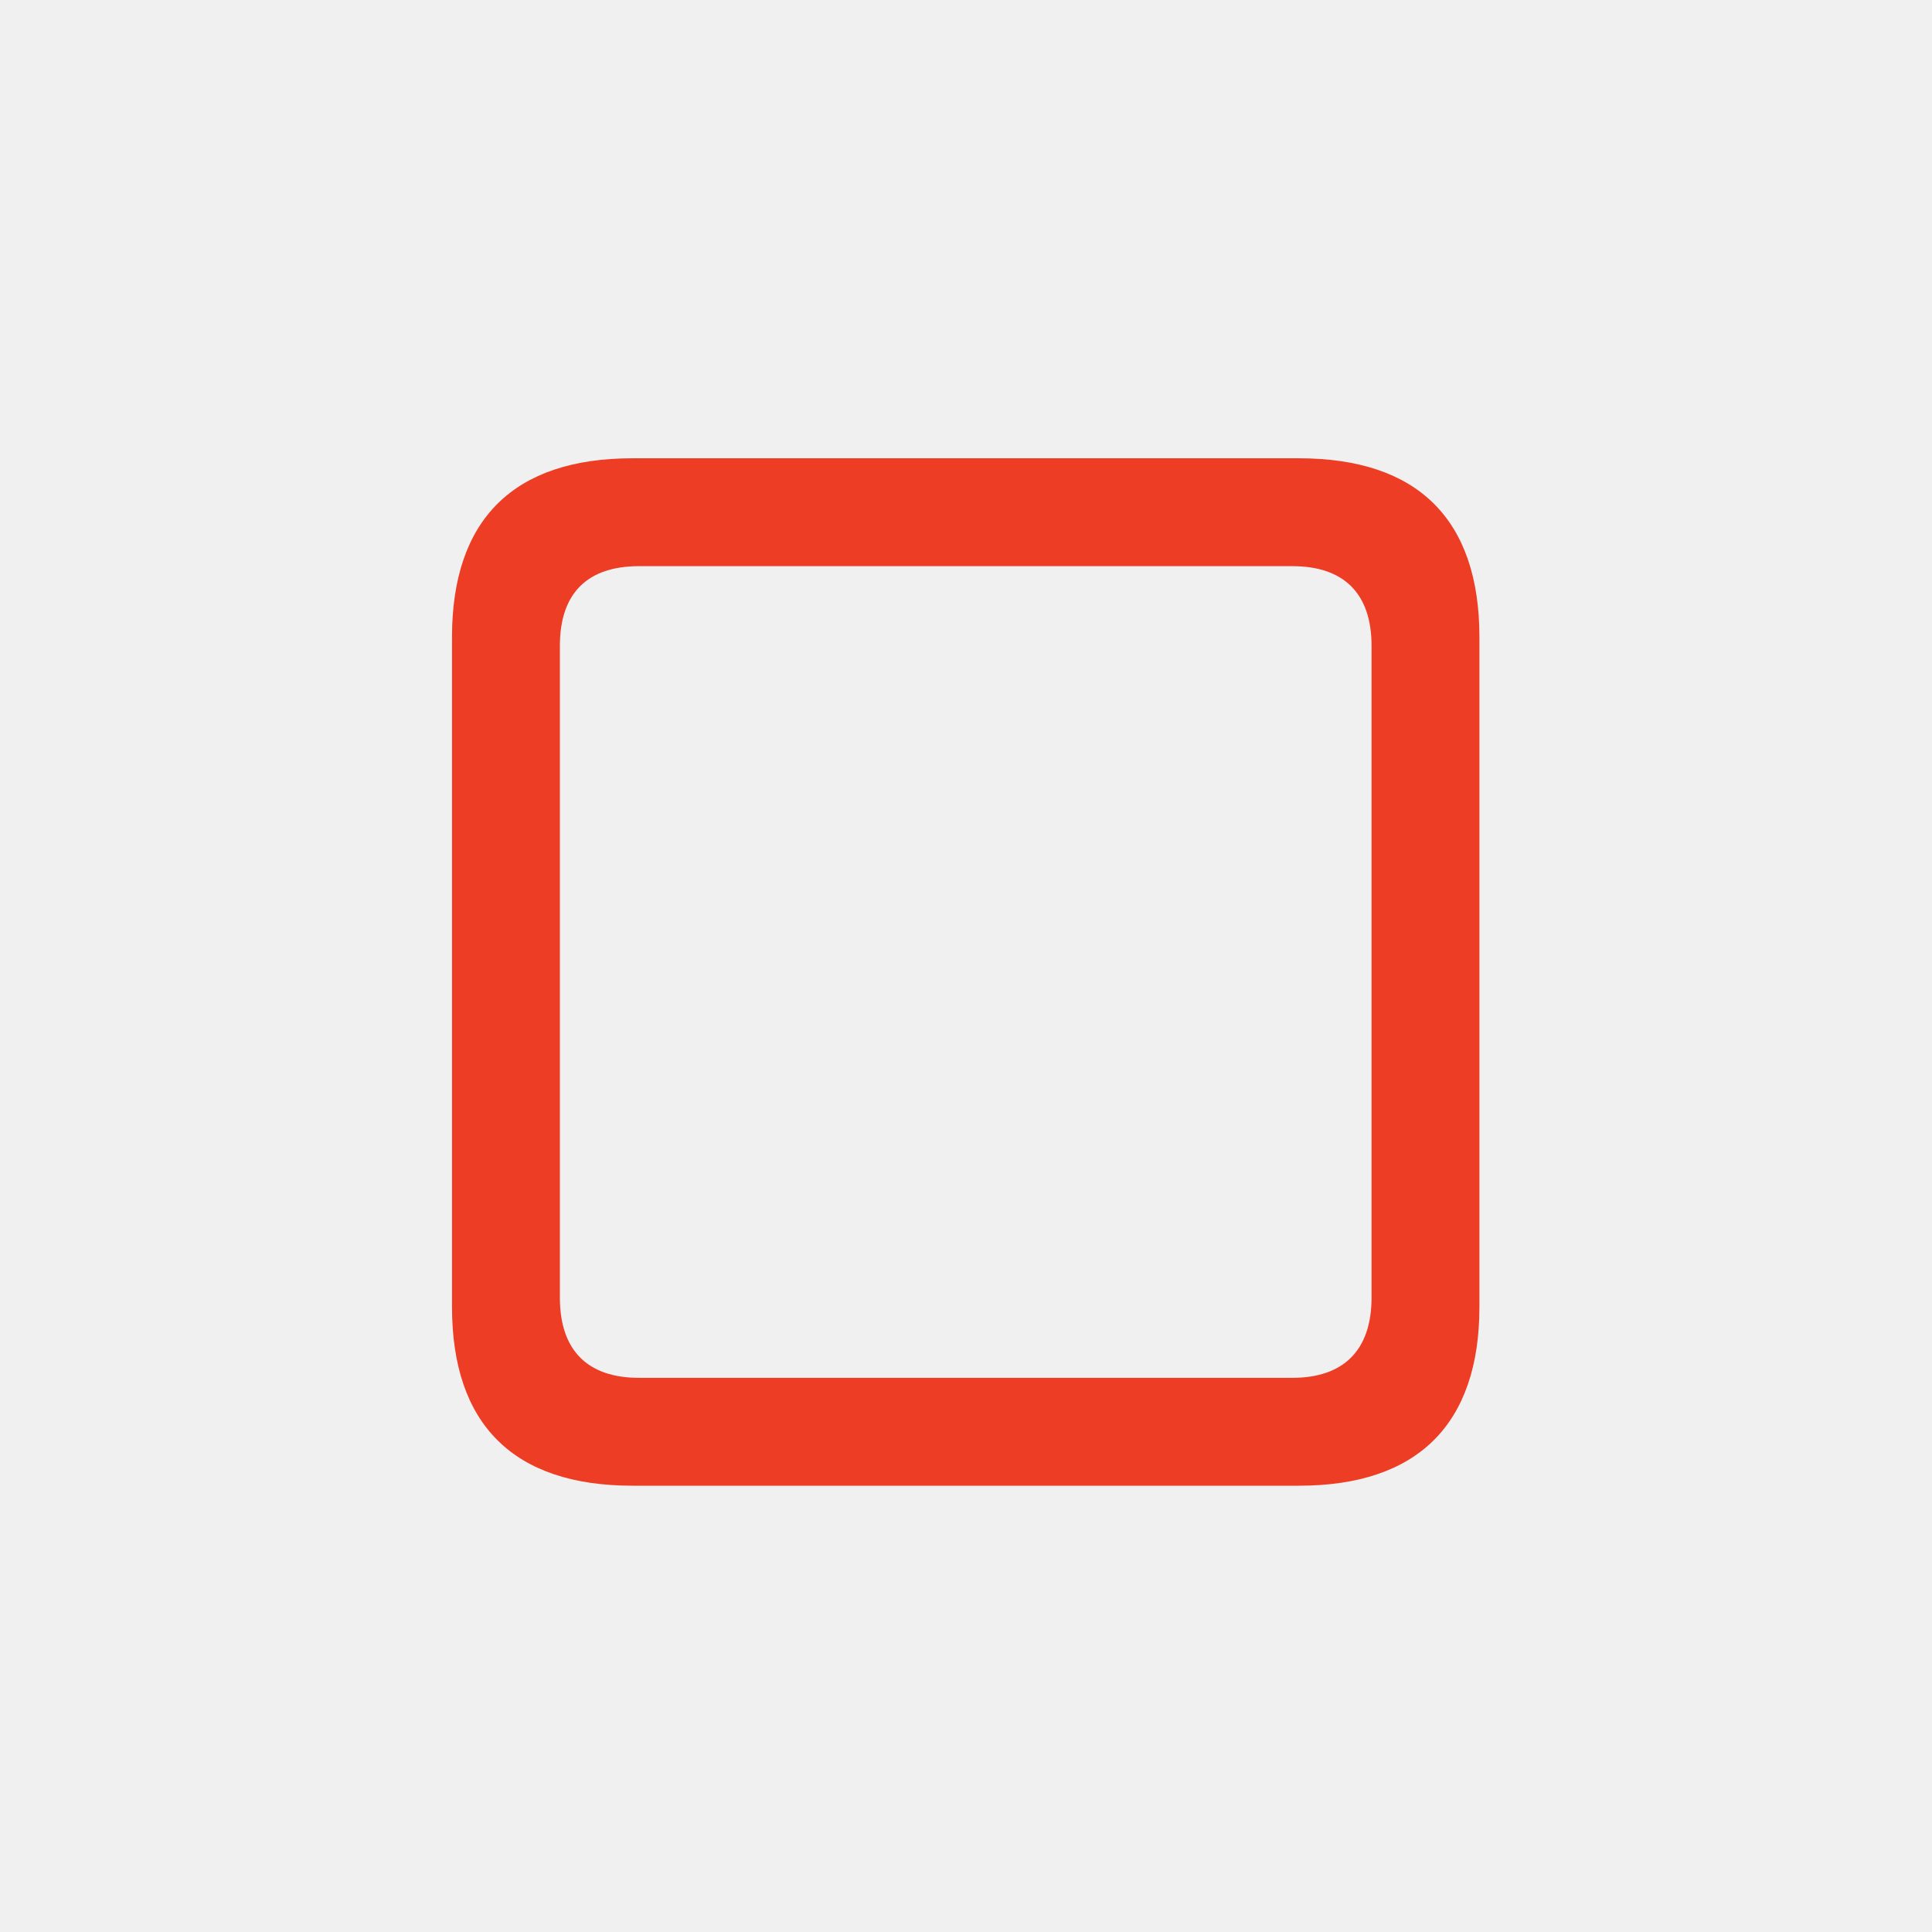
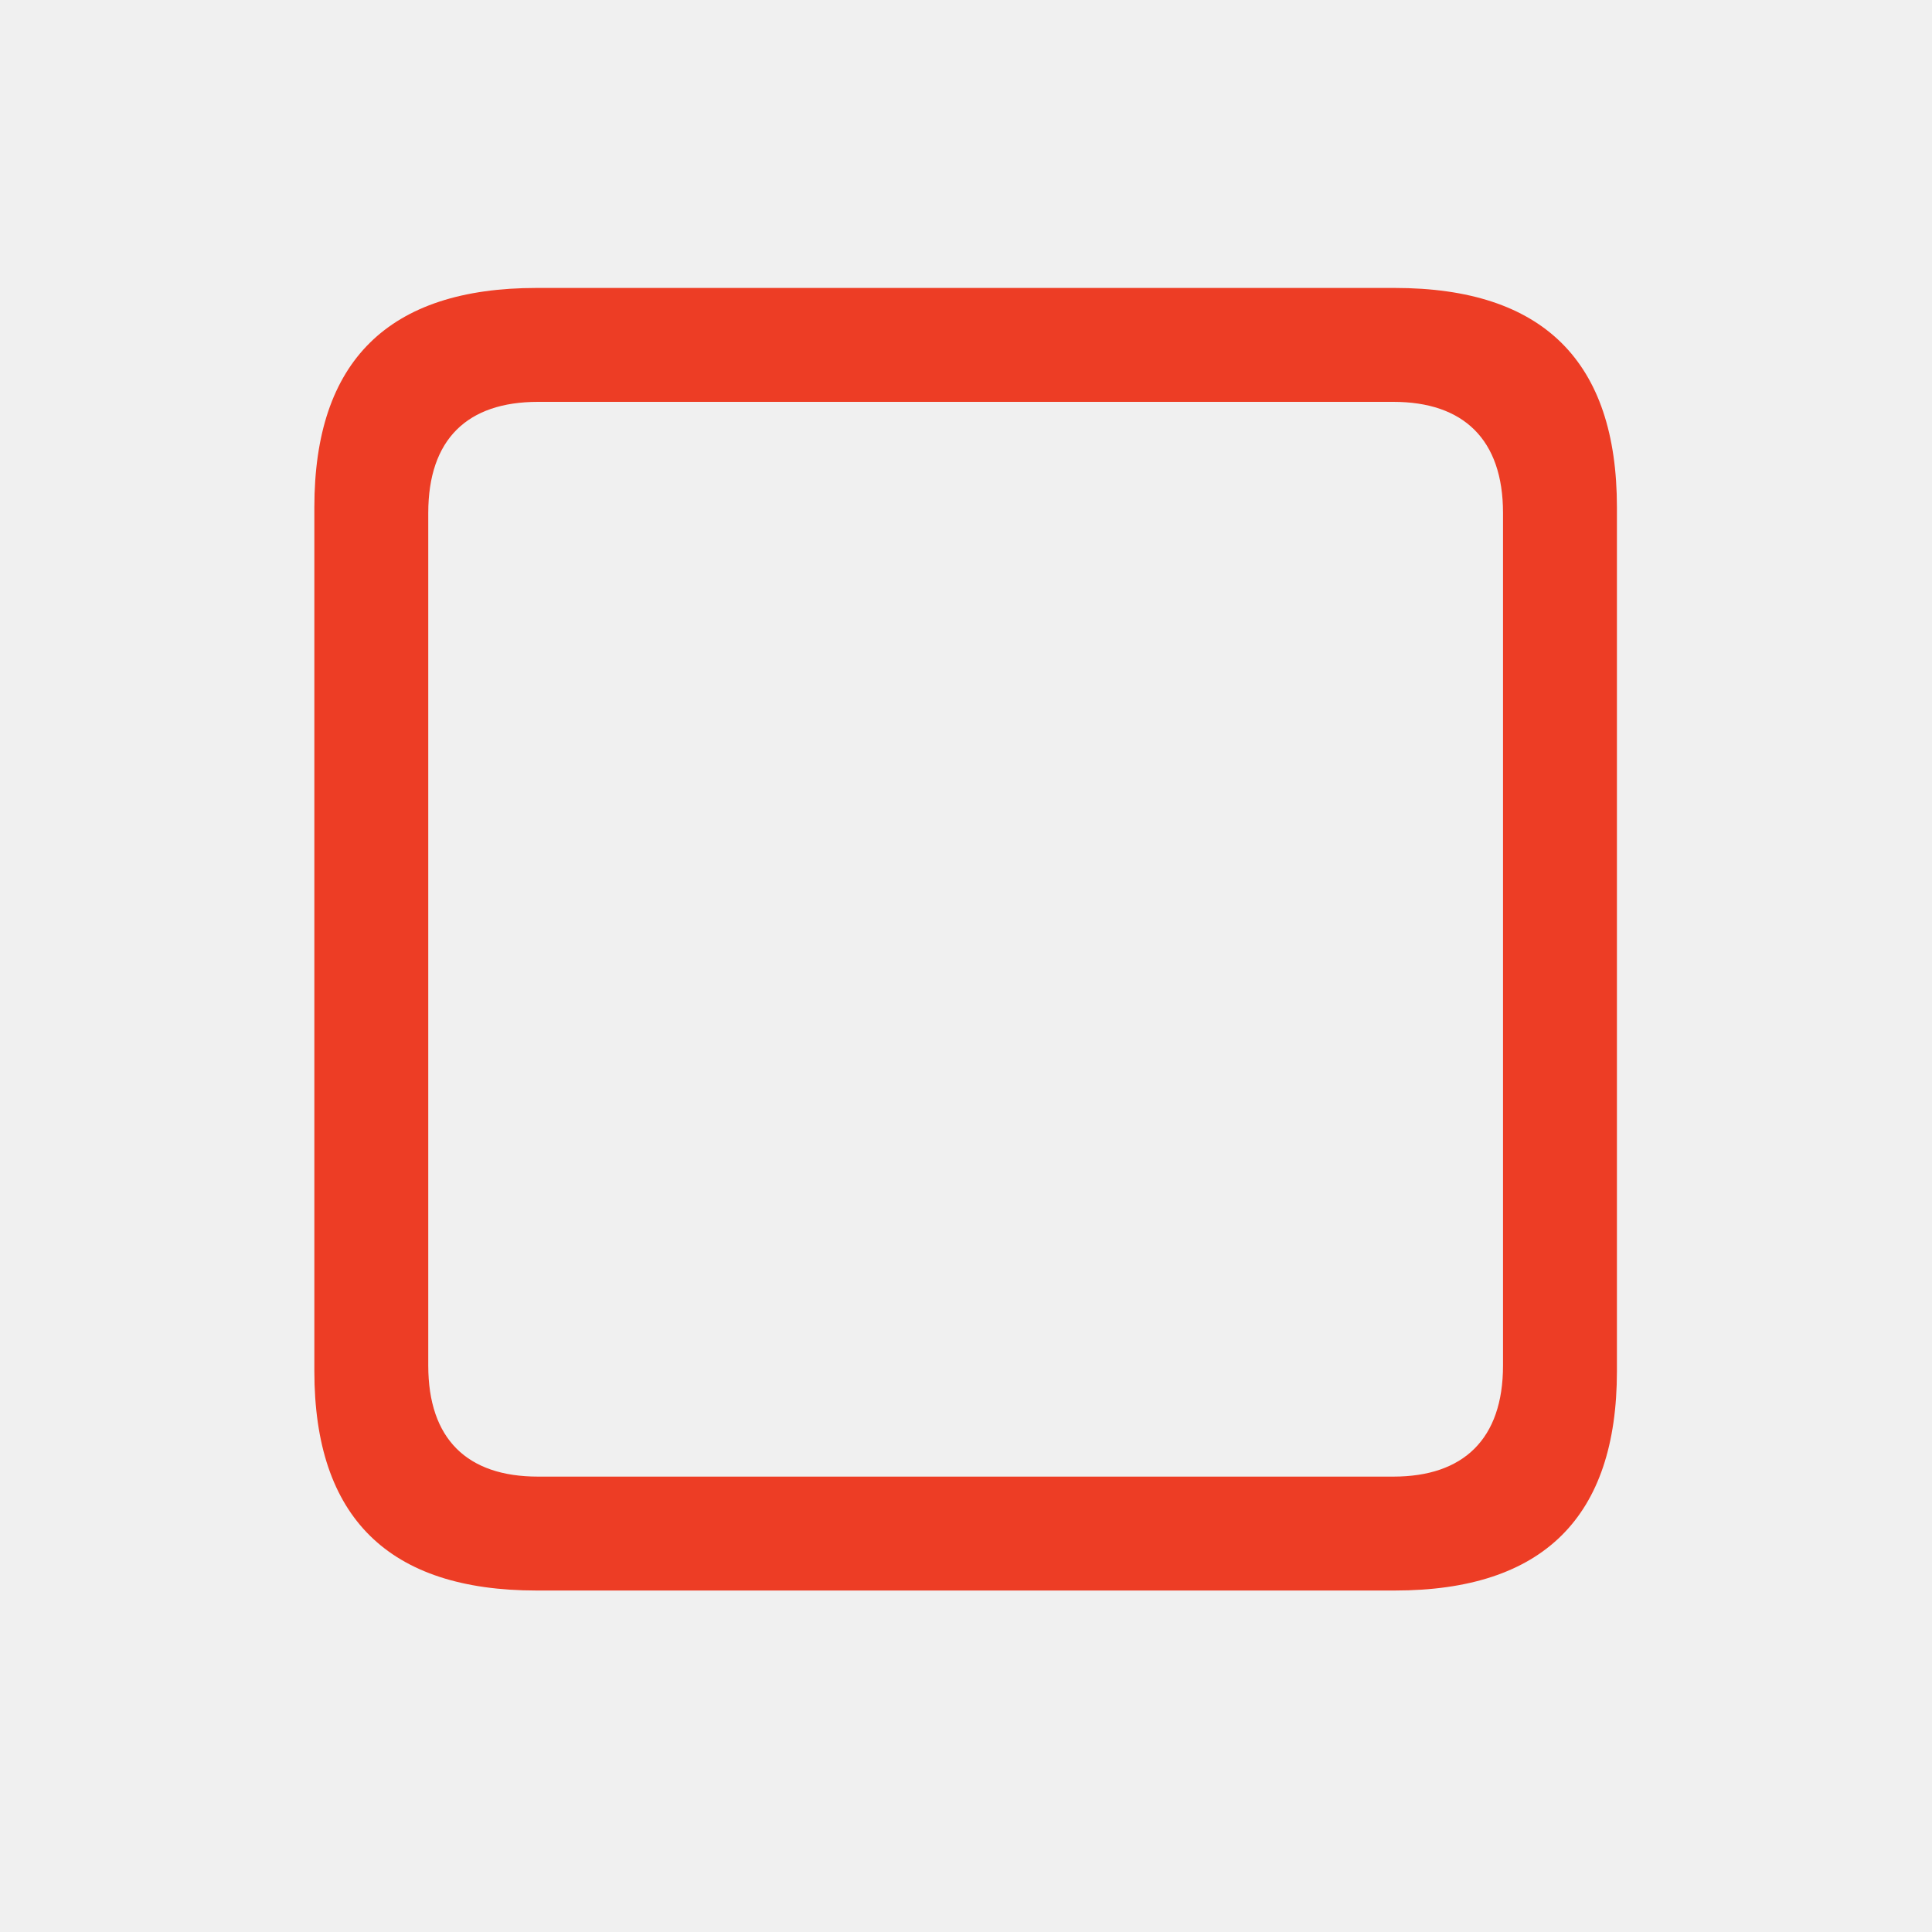
<svg xmlns="http://www.w3.org/2000/svg" width="24" height="24" viewBox="0 0 24 24" fill="none">
-   <g clip-path="url(#clip0_9822_15039)">
-     <path d="M7.857 18.456H16.136C17.612 18.456 18.378 17.69 18.378 16.234V7.915C18.378 6.452 17.612 5.693 16.136 5.693H7.857C6.381 5.693 5.615 6.452 5.615 7.915V16.234C5.615 17.697 6.381 18.456 7.857 18.456ZM7.939 17.116C7.304 17.116 6.955 16.781 6.955 16.118V8.024C6.955 7.361 7.304 7.033 7.939 7.033H16.054C16.683 7.033 17.038 7.361 17.038 8.024V16.118C17.038 16.781 16.683 17.116 16.054 17.116H7.939Z" fill="#ED3D25" />
-   </g>
-   <defs>
-     <clipPath id="clip0_9822_15039">
-       <rect width="24" height="24" fill="white" />
-     </clipPath>
-   </defs>
+   <path d="M6.665 19.758H17.326C19.172 19.758 20.086 18.844 20.086 17.033V6.302C20.086 4.491 19.172 3.577 17.326 3.577H6.665C4.828 3.577 3.905 4.482 3.905 6.302V17.033C3.905 18.852 4.828 19.758 6.665 19.758ZM6.683 18.343C5.804 18.343 5.32 17.877 5.32 16.963V6.372C5.32 5.458 5.804 4.992 6.683 4.992H17.309C18.179 4.992 18.671 5.458 18.671 6.372V16.963C18.671 17.877 18.179 18.343 17.309 18.343H6.683Z" fill="#ED3D25" />
</svg>
